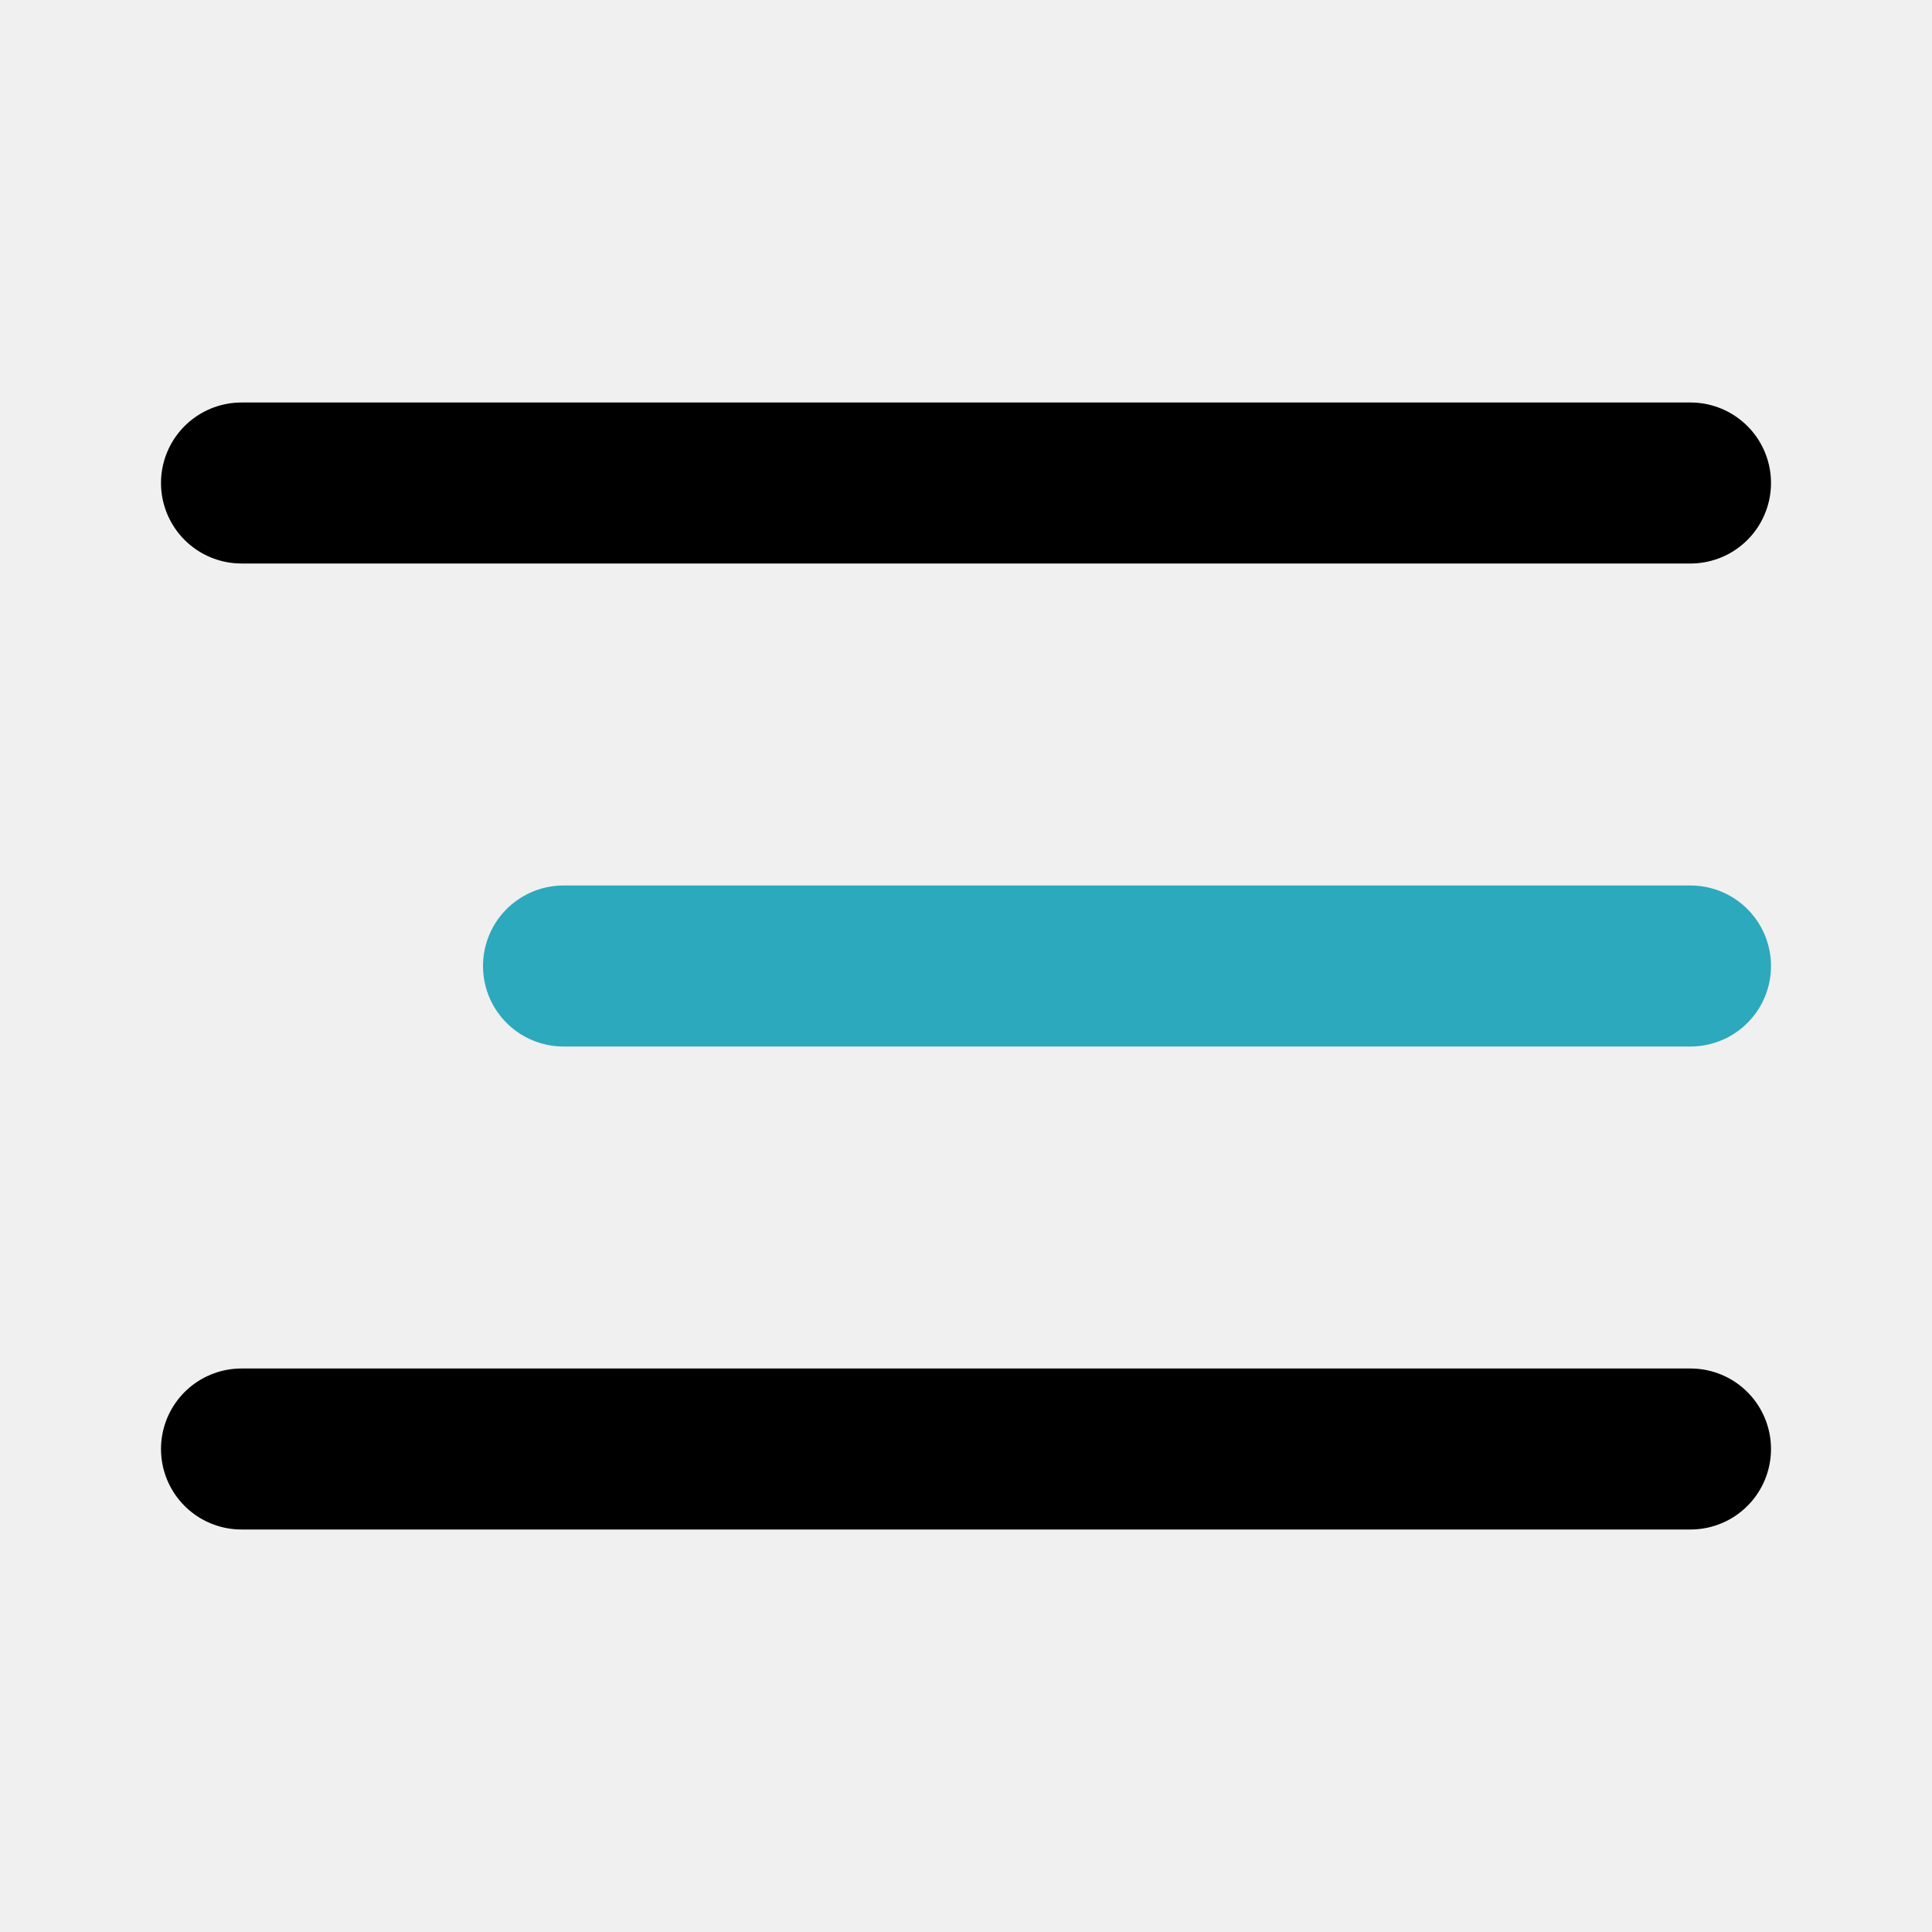
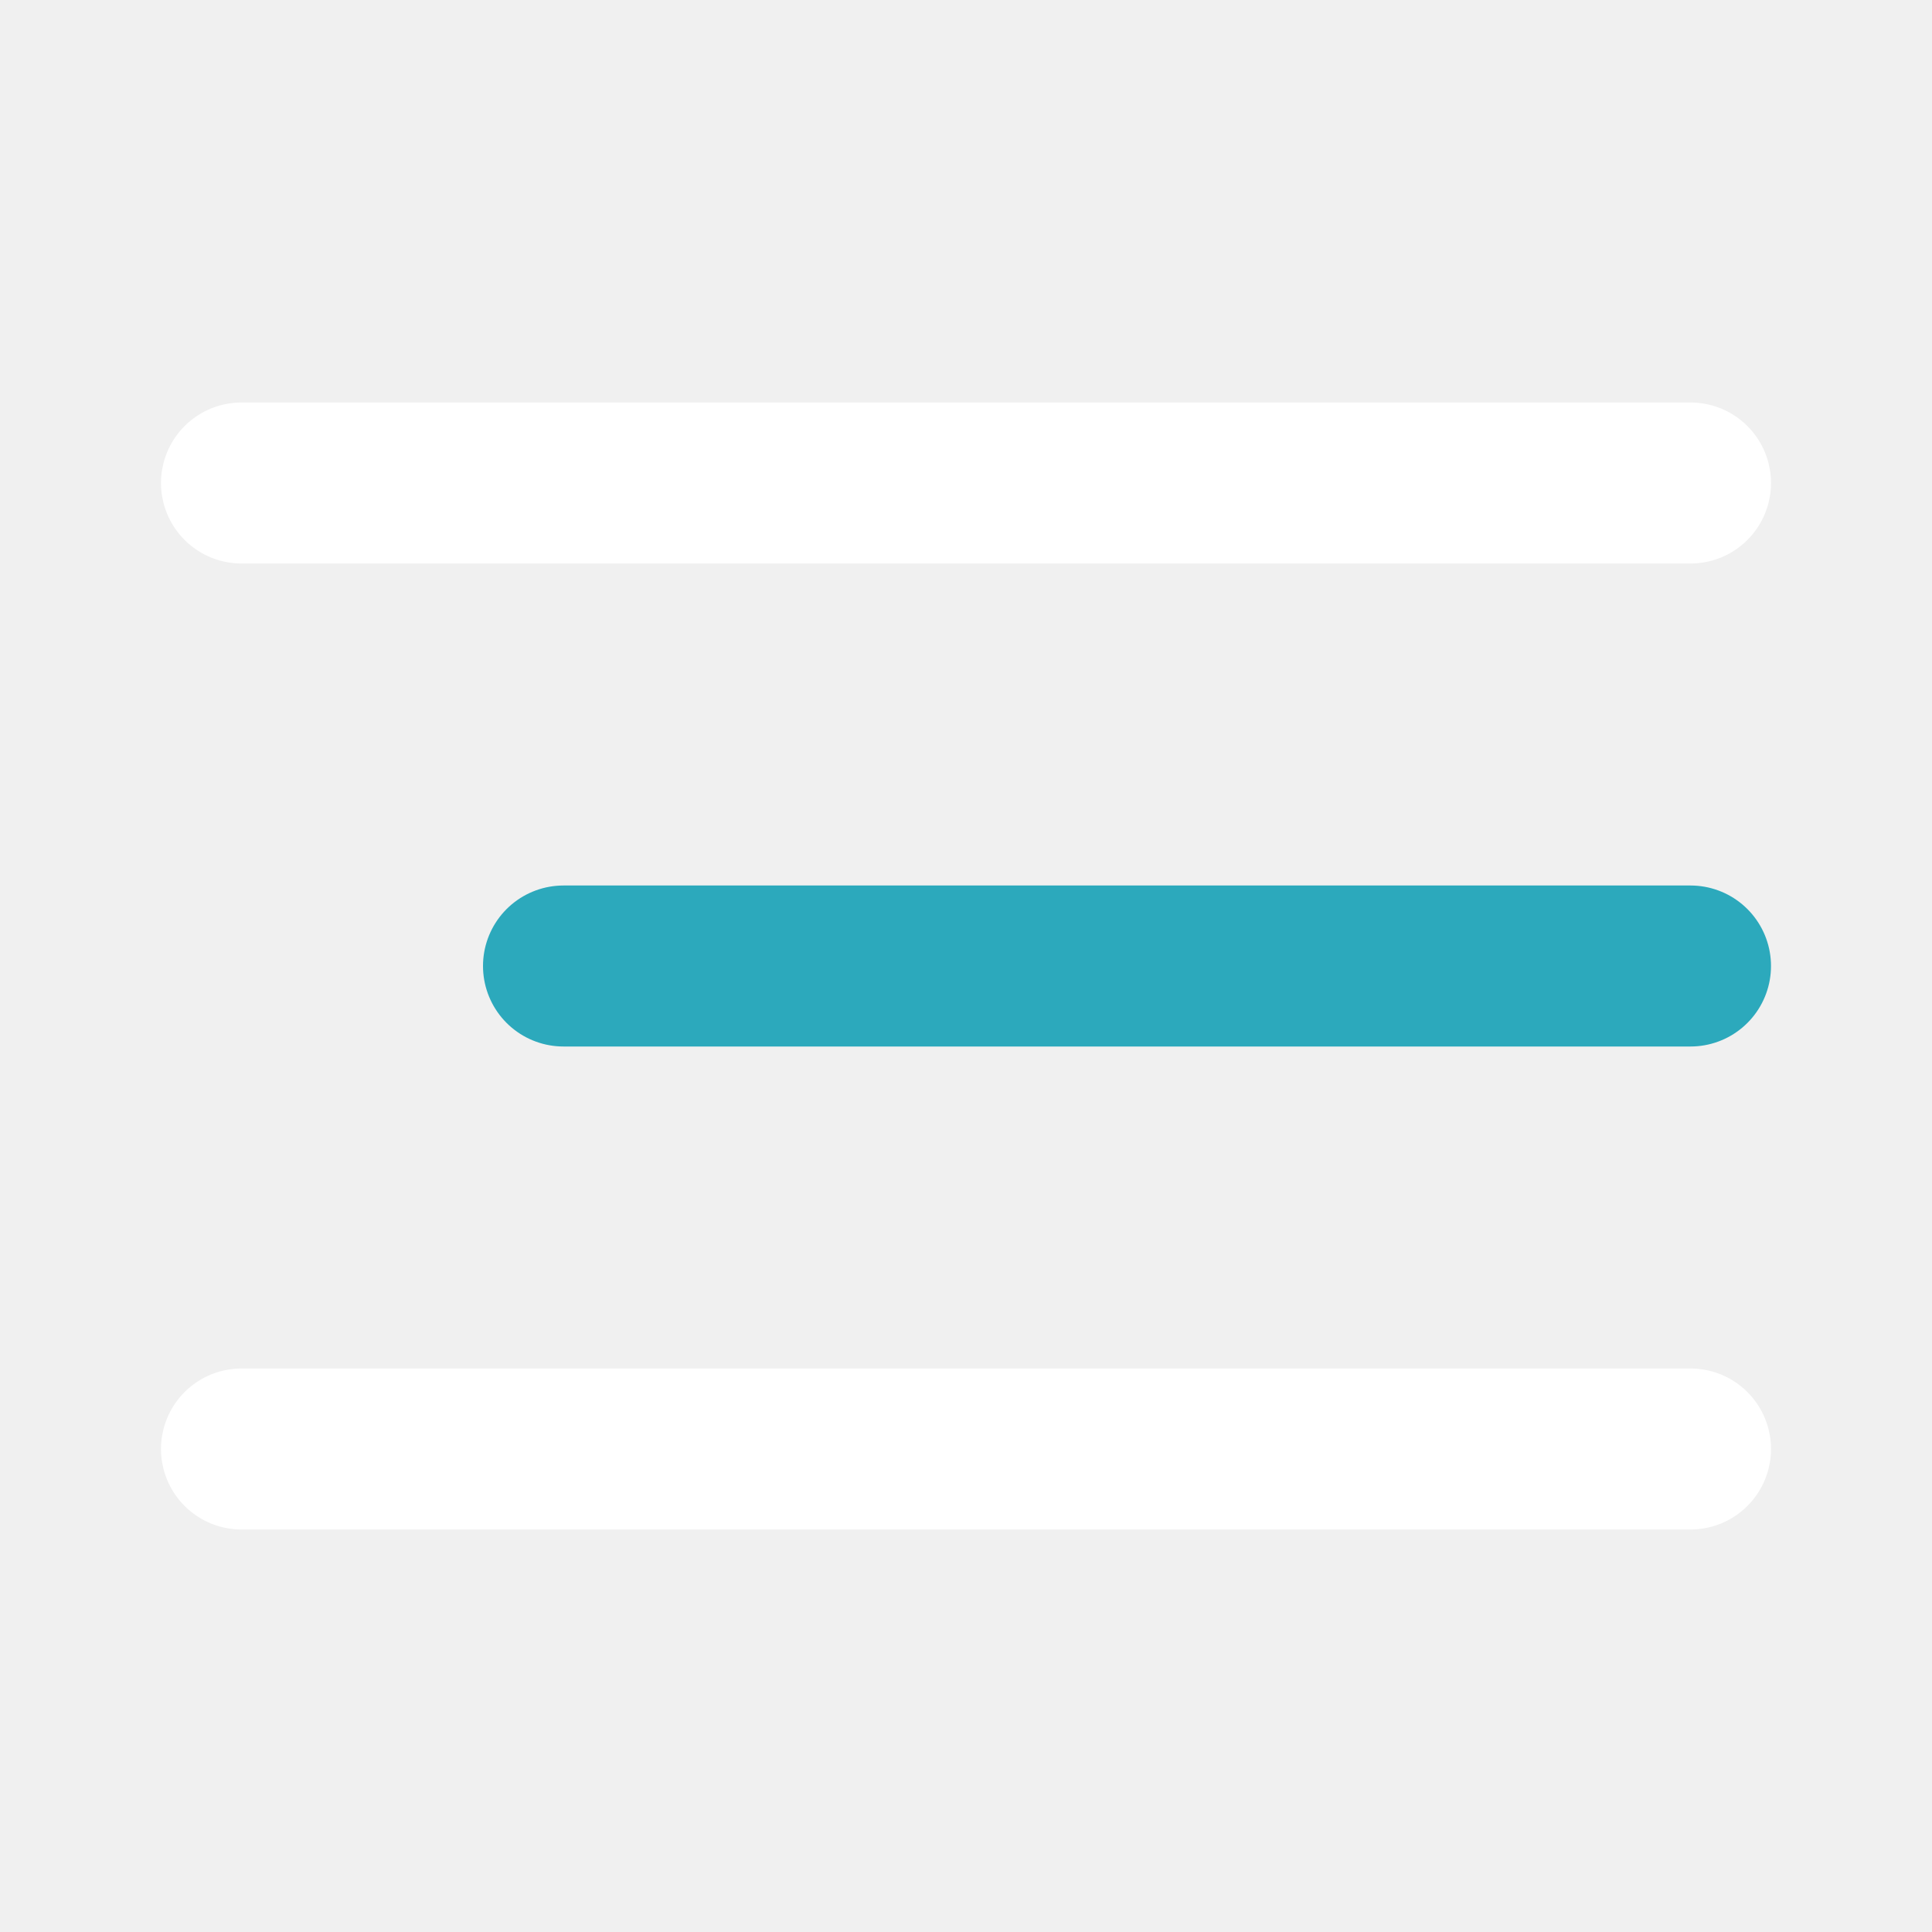
<svg xmlns="http://www.w3.org/2000/svg" width="800" height="800" viewBox="0 0 24 24" data-name="Line Color" class="icon line-color">
  <path style="fill:none;stroke:#2ca9bc;stroke-linecap:round;stroke-linejoin:round;stroke-width:2" d="M21 12H7" />
-   <path d="M21 6H3m0 12h18" style="fill:none;stroke:#000;stroke-linecap:round;stroke-linejoin:round;stroke-width:2" />
+   <path d="M21 6H3m0 12h18" style="fill:none;stroke:#fff;stroke-linecap:round;stroke-linejoin:round;stroke-width:2" />
</svg>
